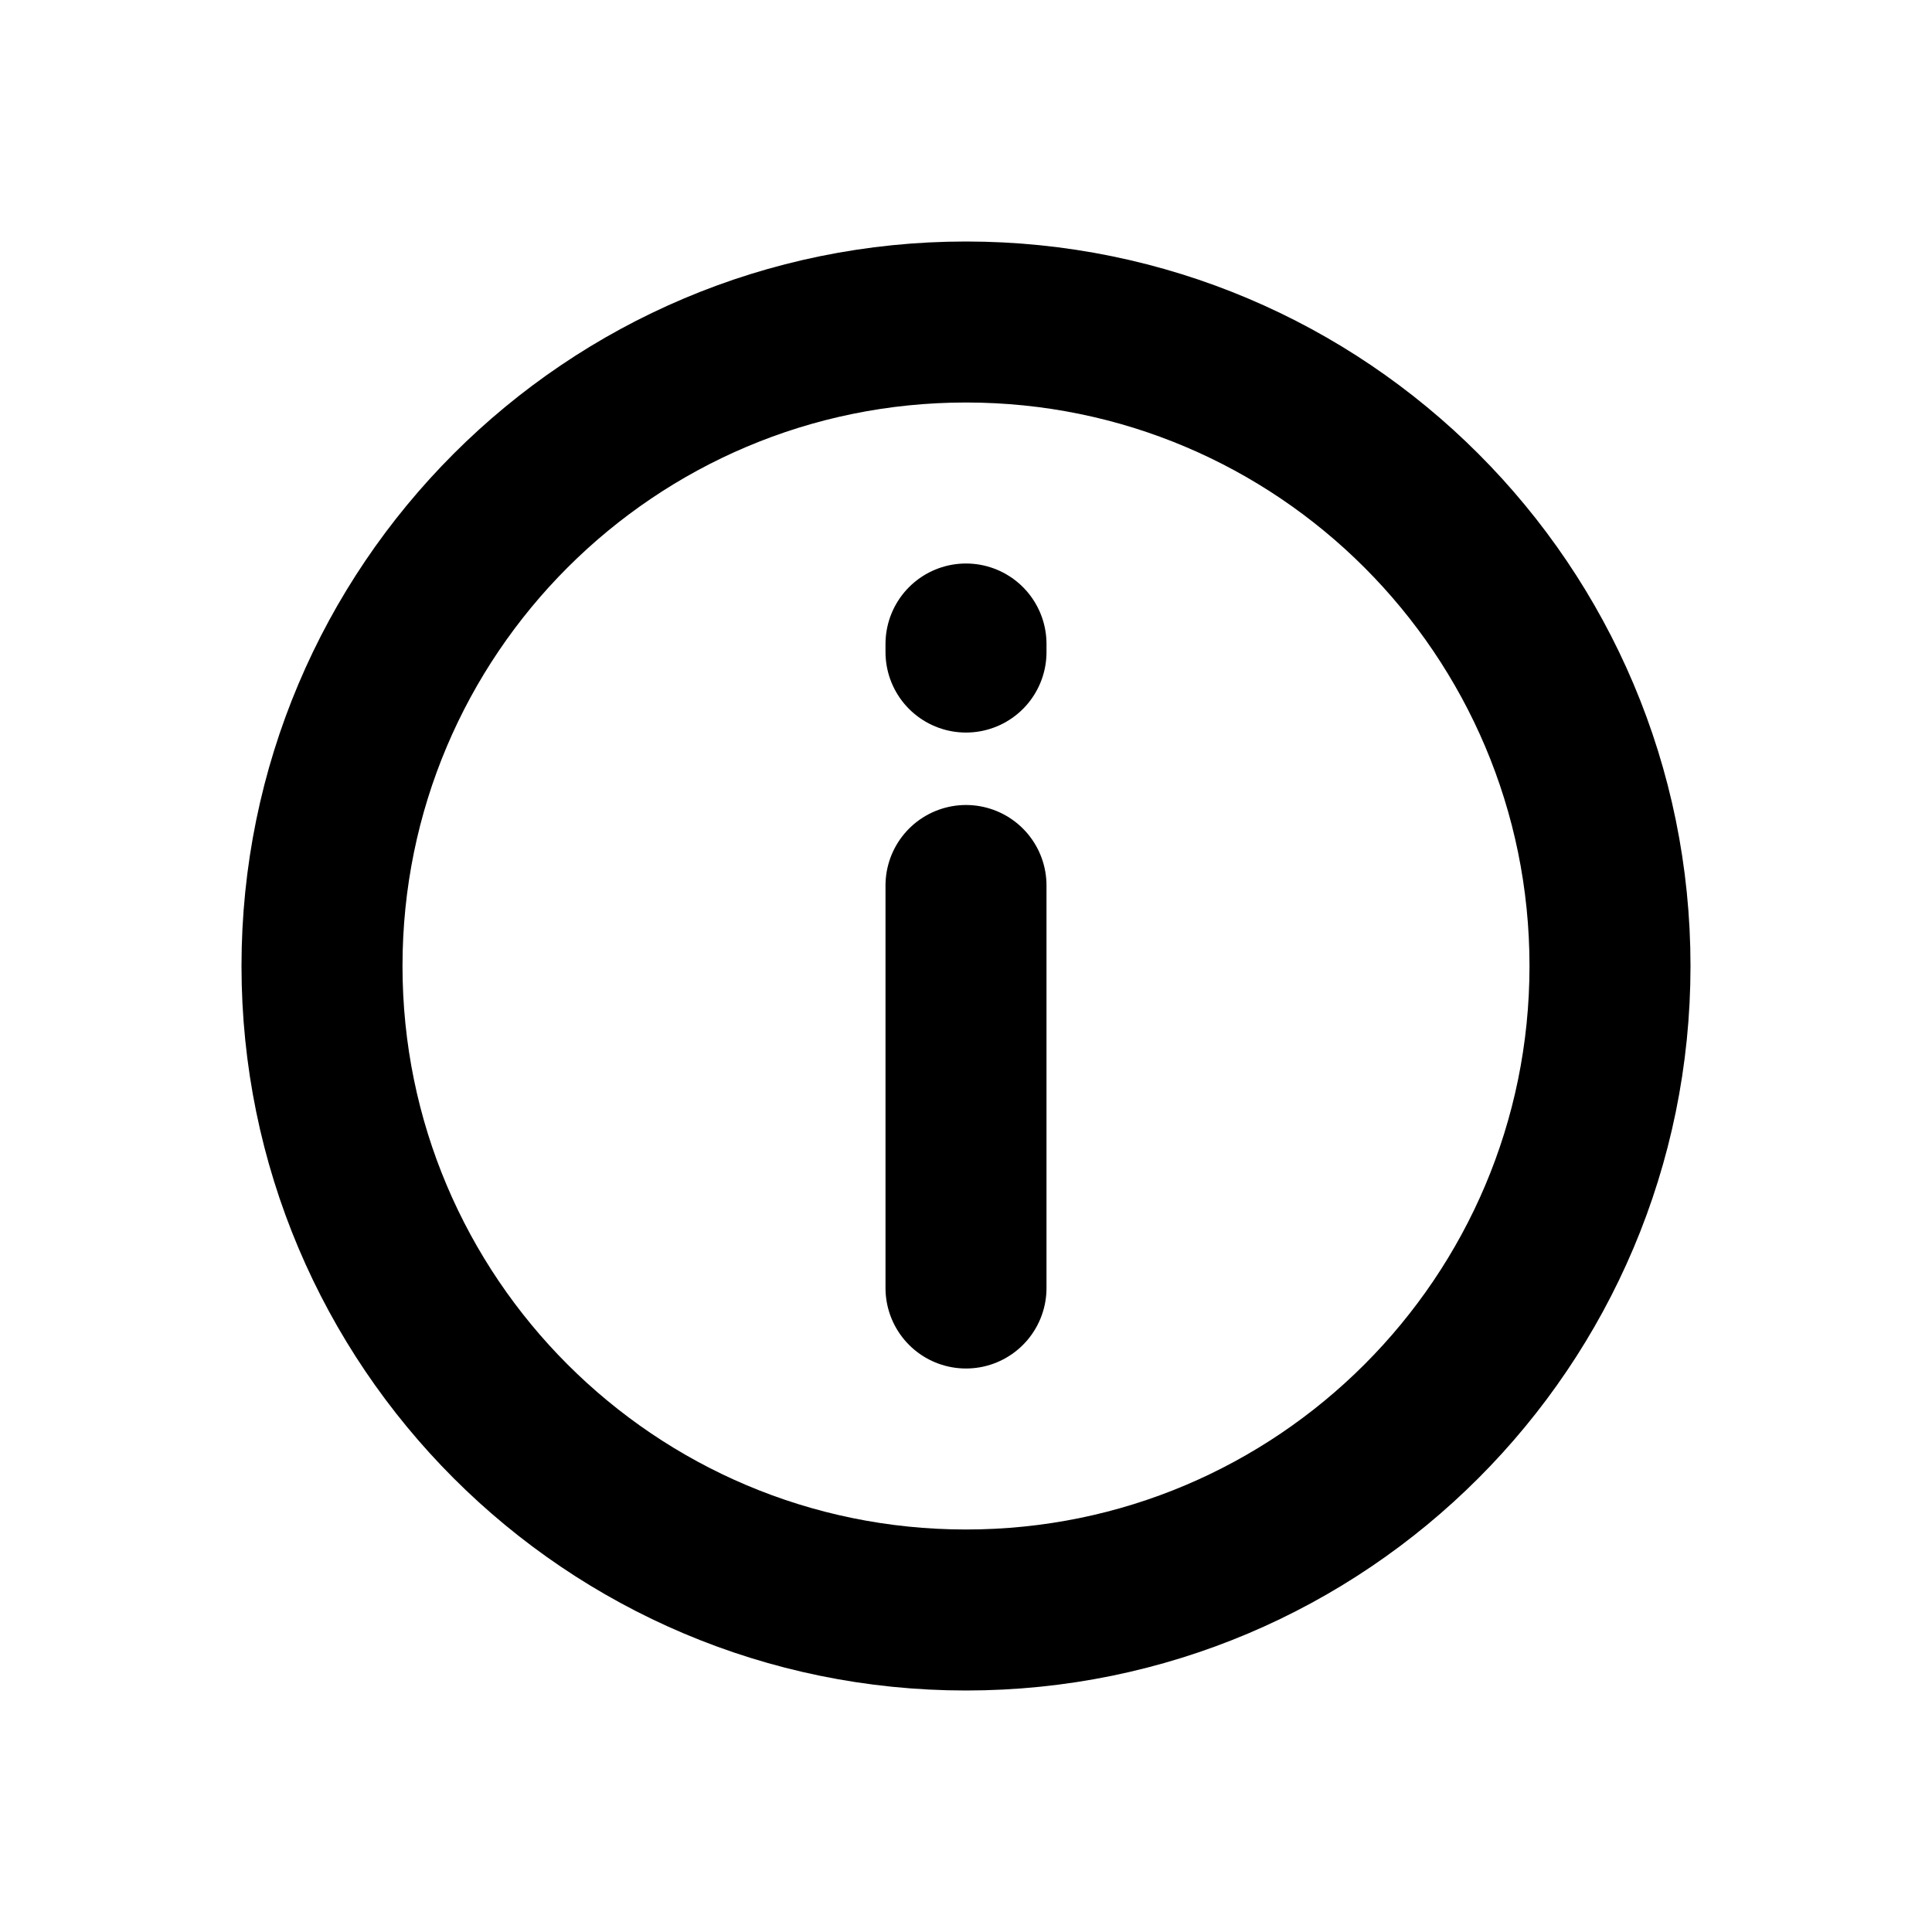
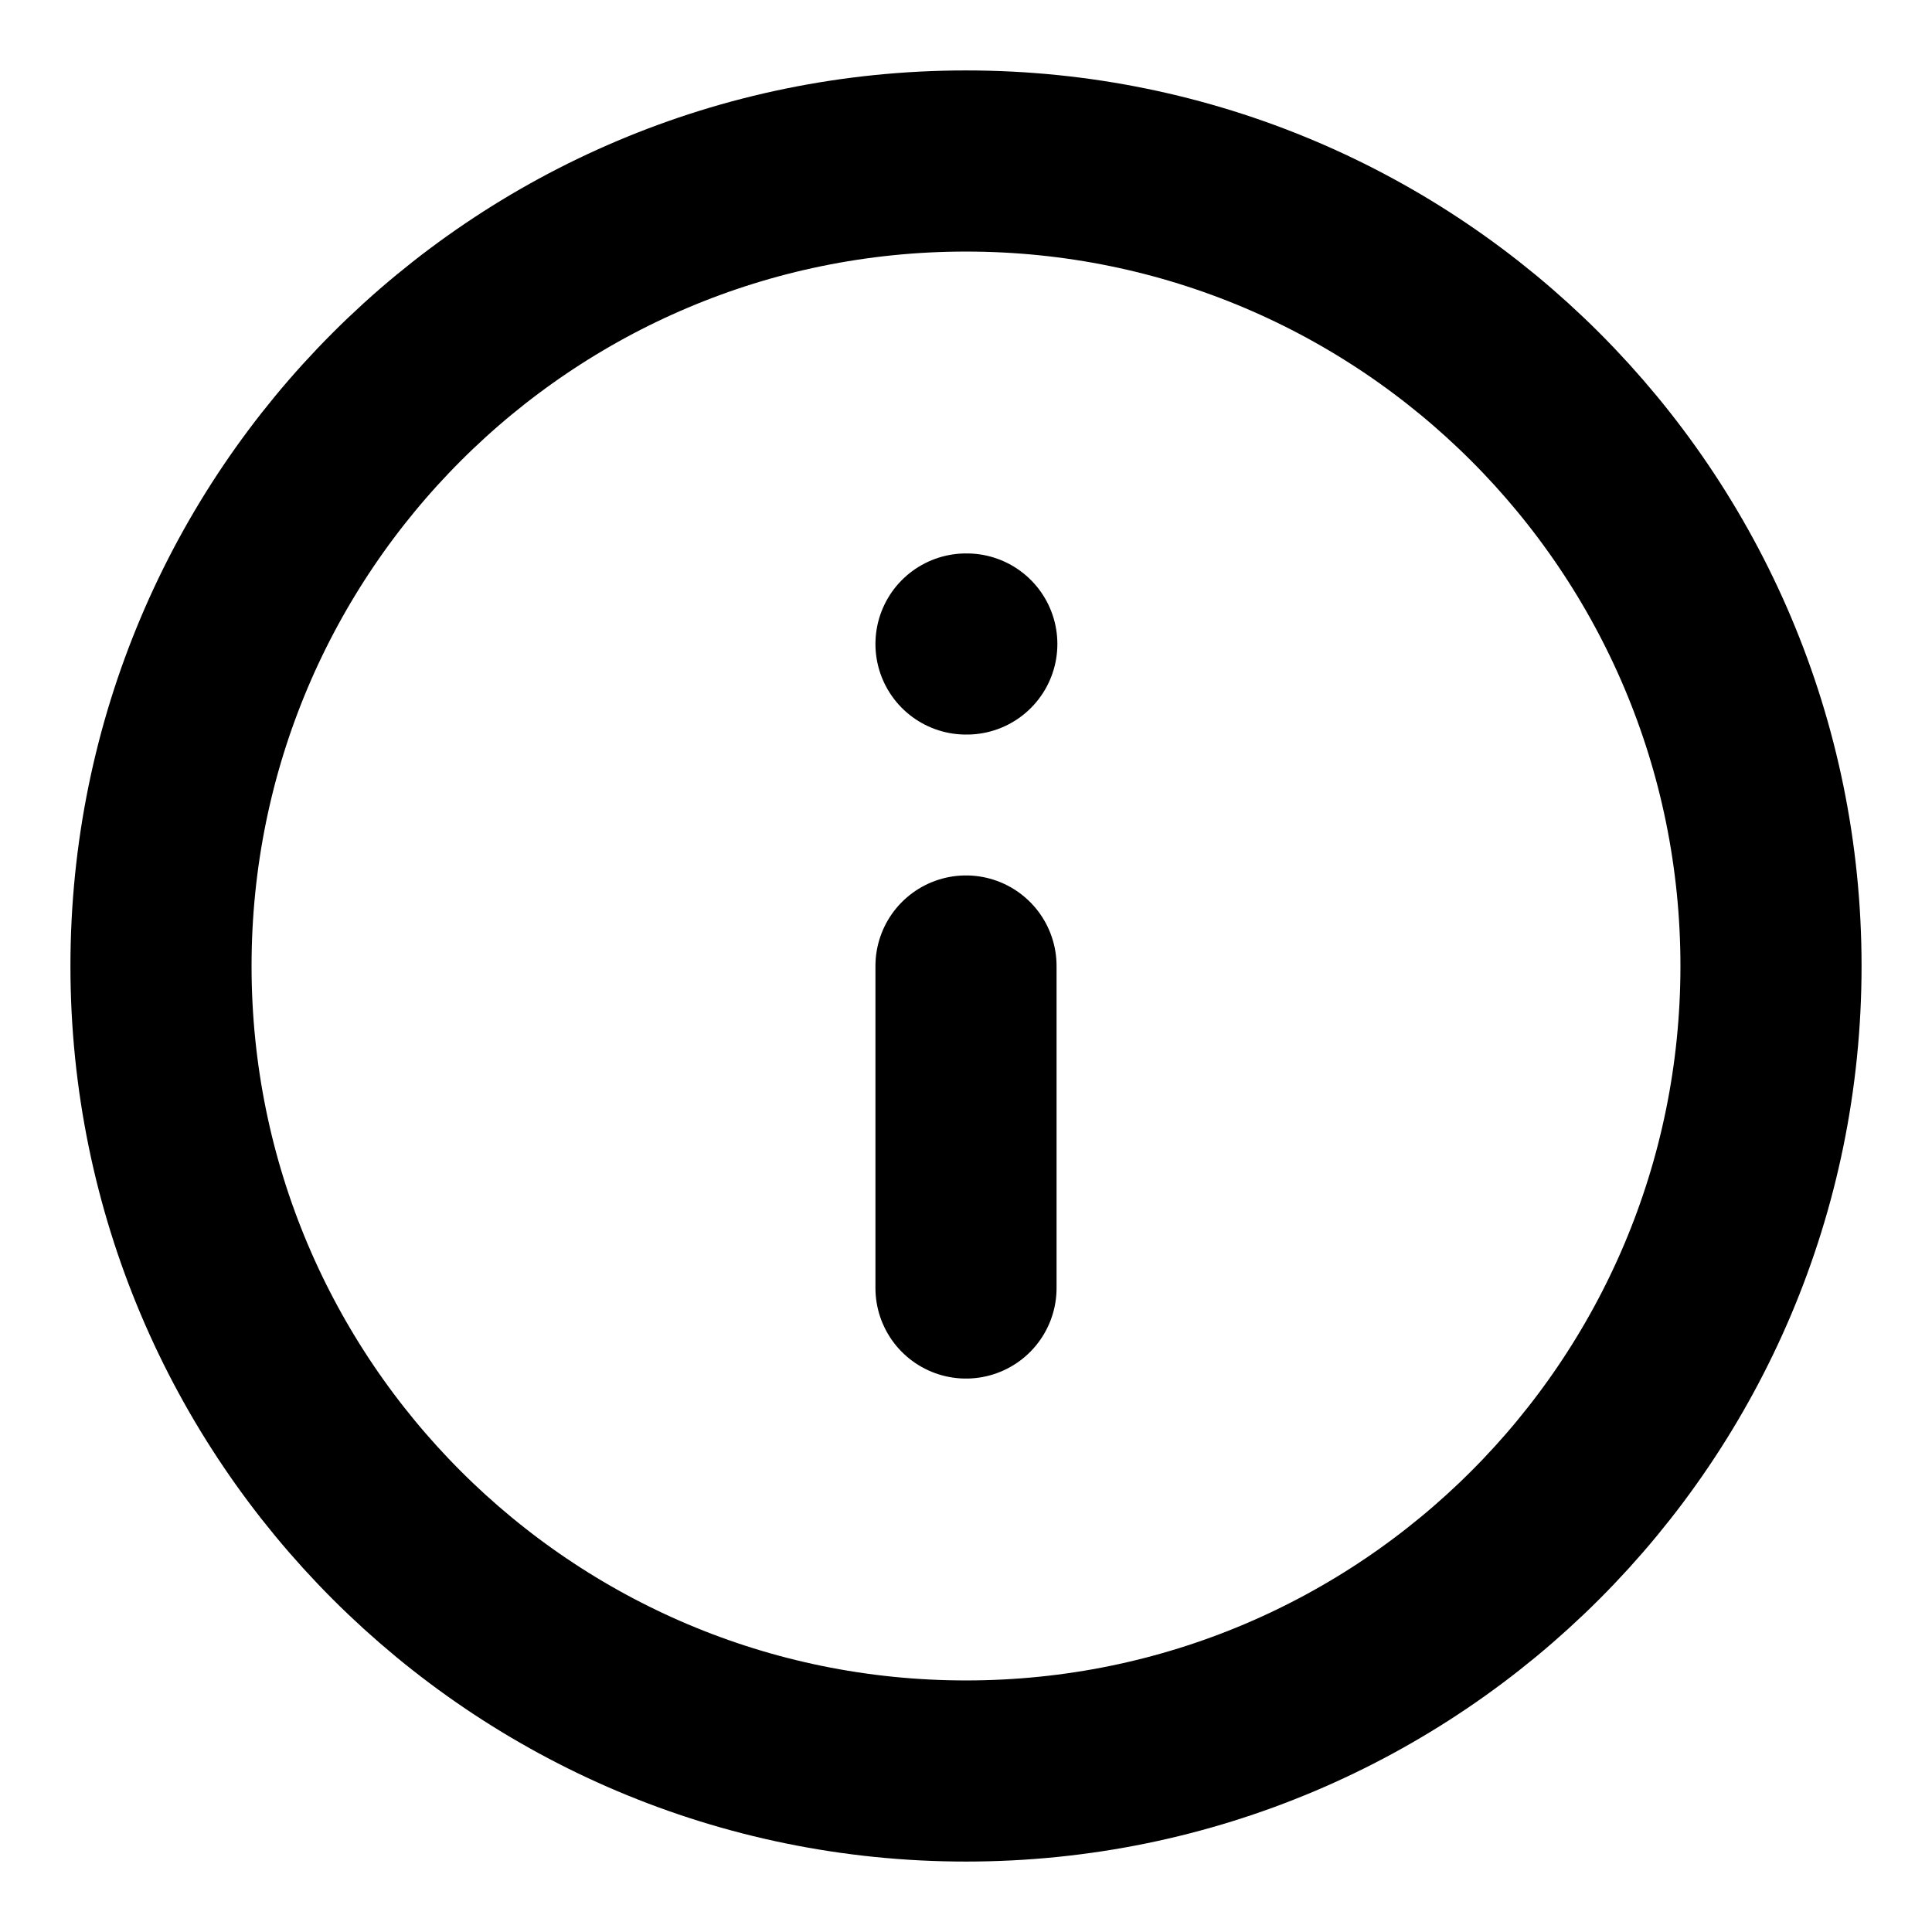
- <svg xmlns="http://www.w3.org/2000/svg" viewBox="0 0 24 24">
-   <path d="M12 11v5M12 8v.1M12 20a8 8 0 1 0 0-16 8 8 0 0 0 0 16z" fill="none" stroke="#000" stroke-width="2" stroke-linecap="round" stroke-linejoin="round" />
+ <svg xmlns="http://www.w3.org/2000/svg" viewBox="0 0 24 24" fill="none" stroke="#000" stroke-width="2.25" stroke-linecap="round" stroke-linejoin="round">
+   <circle cx="12" cy="12" r="10" />
+   <path d="M12 16v-4" />
+   <path d="M12 8h.01" />
</svg>
